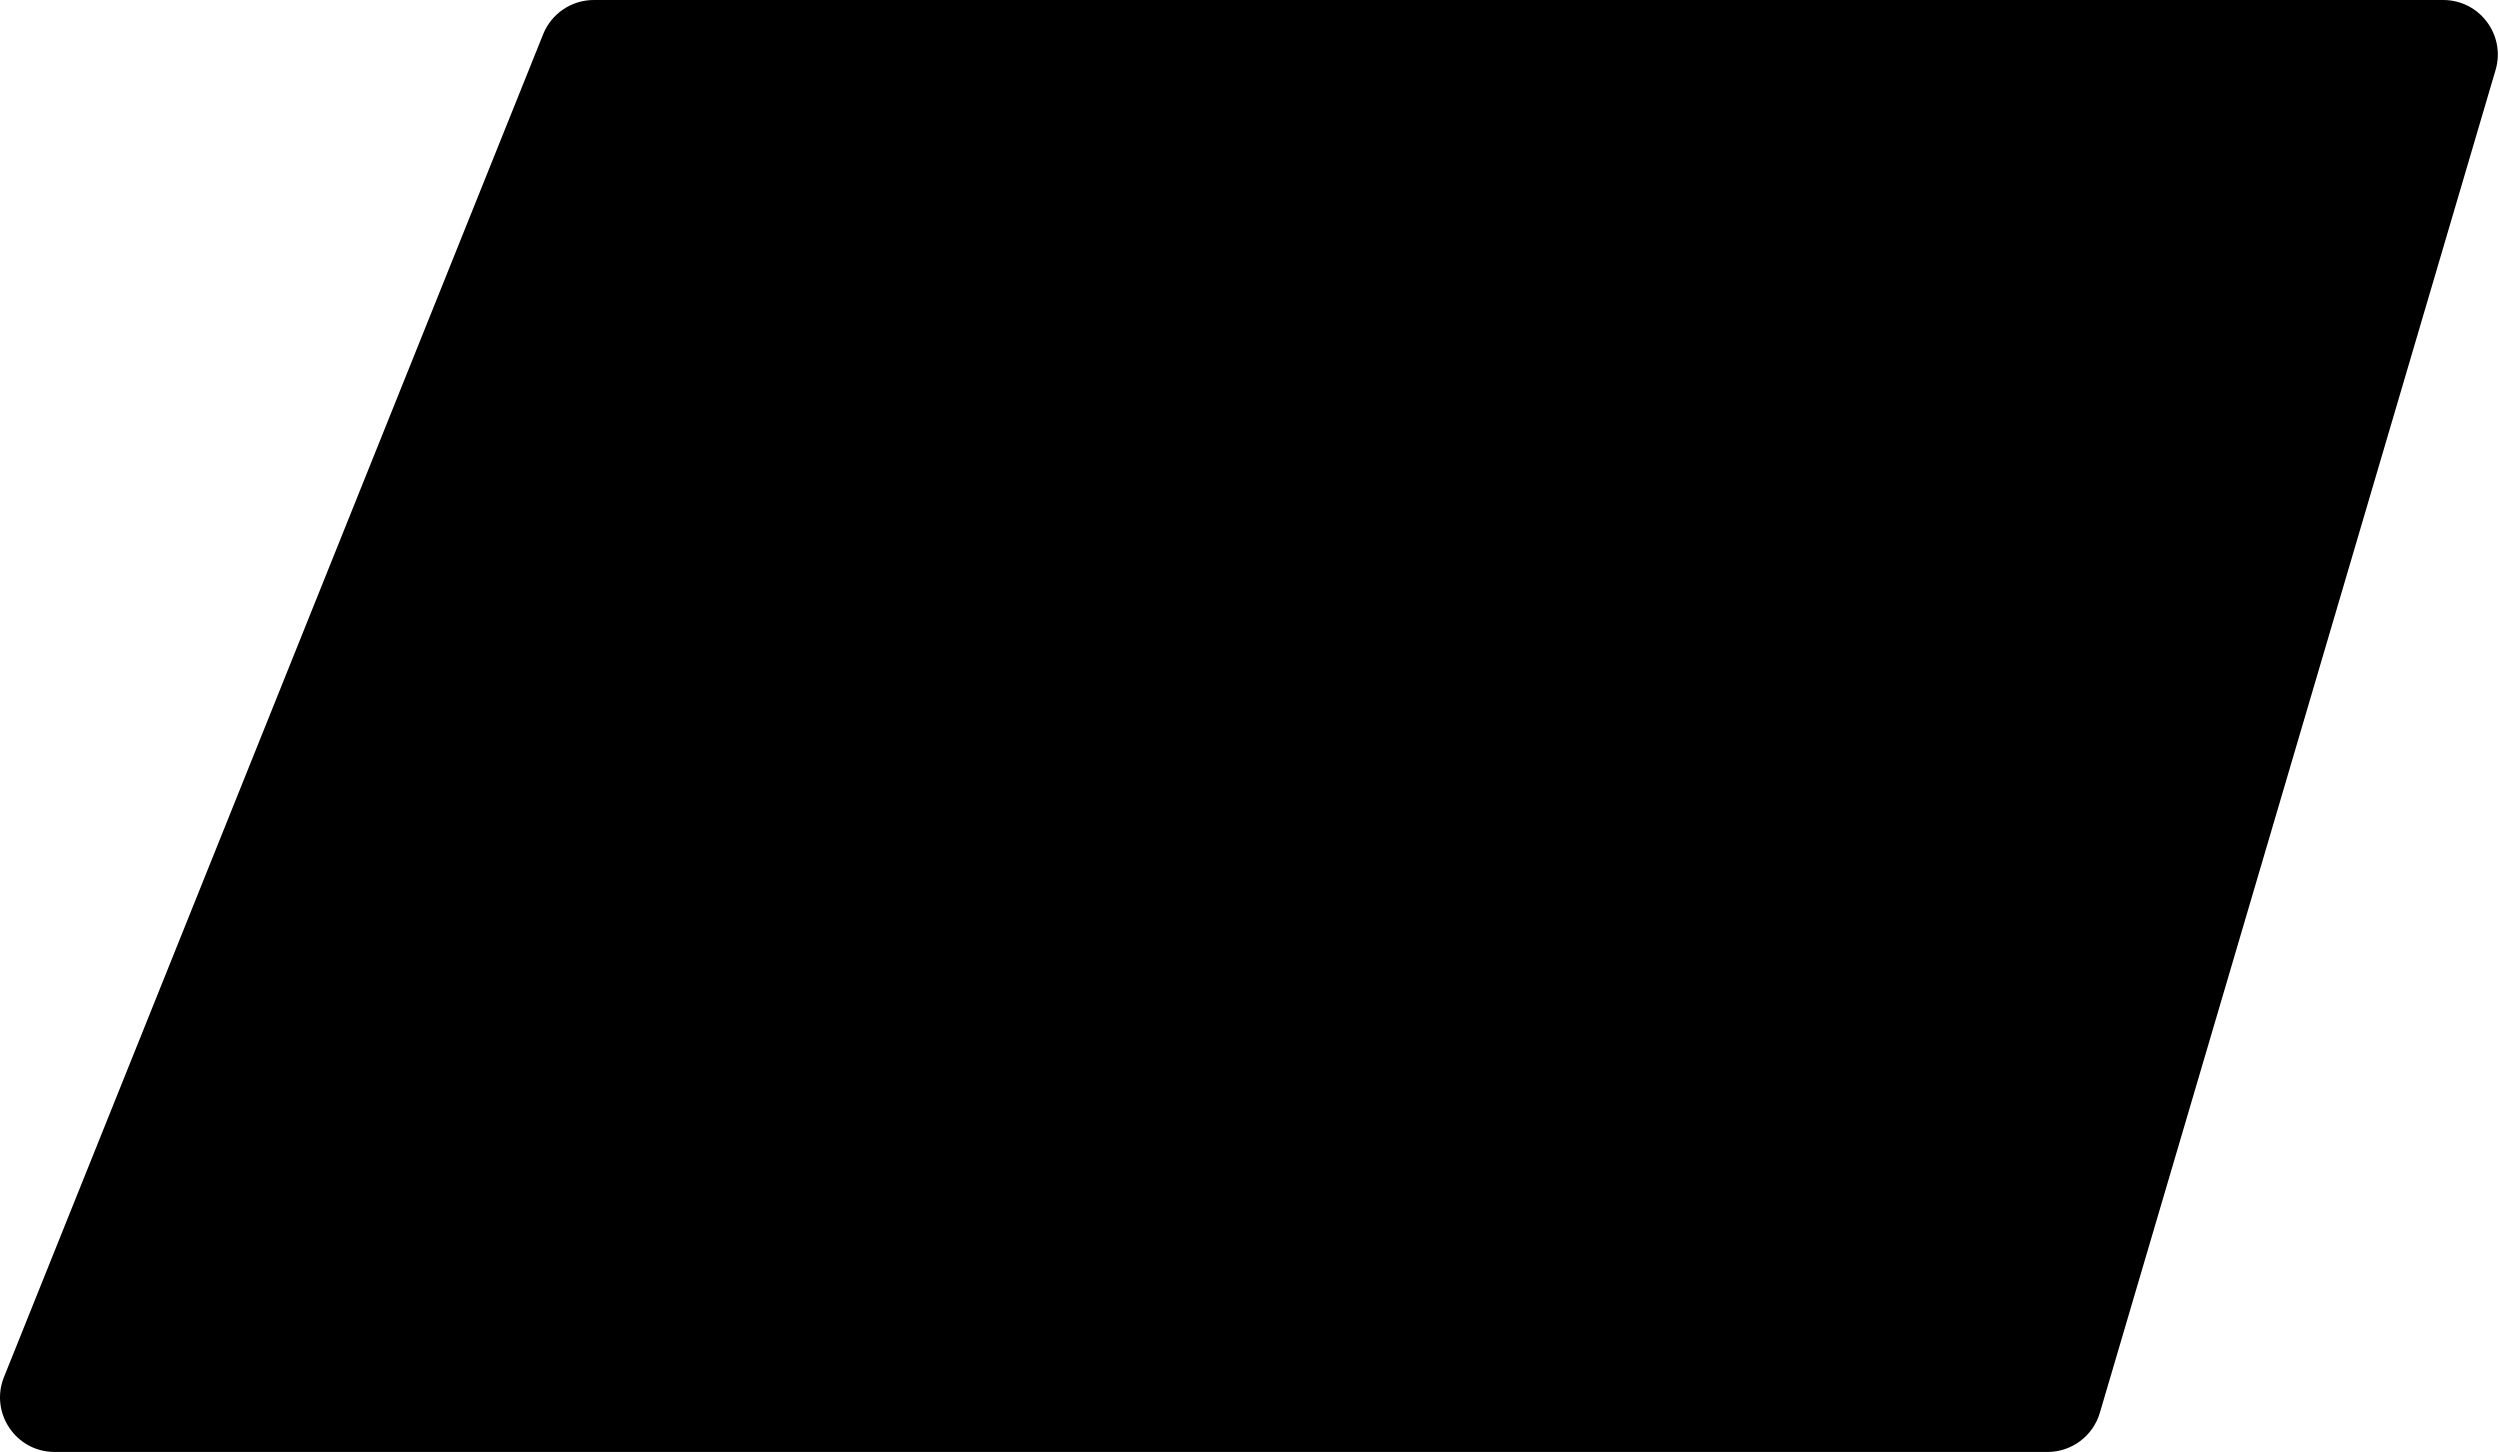
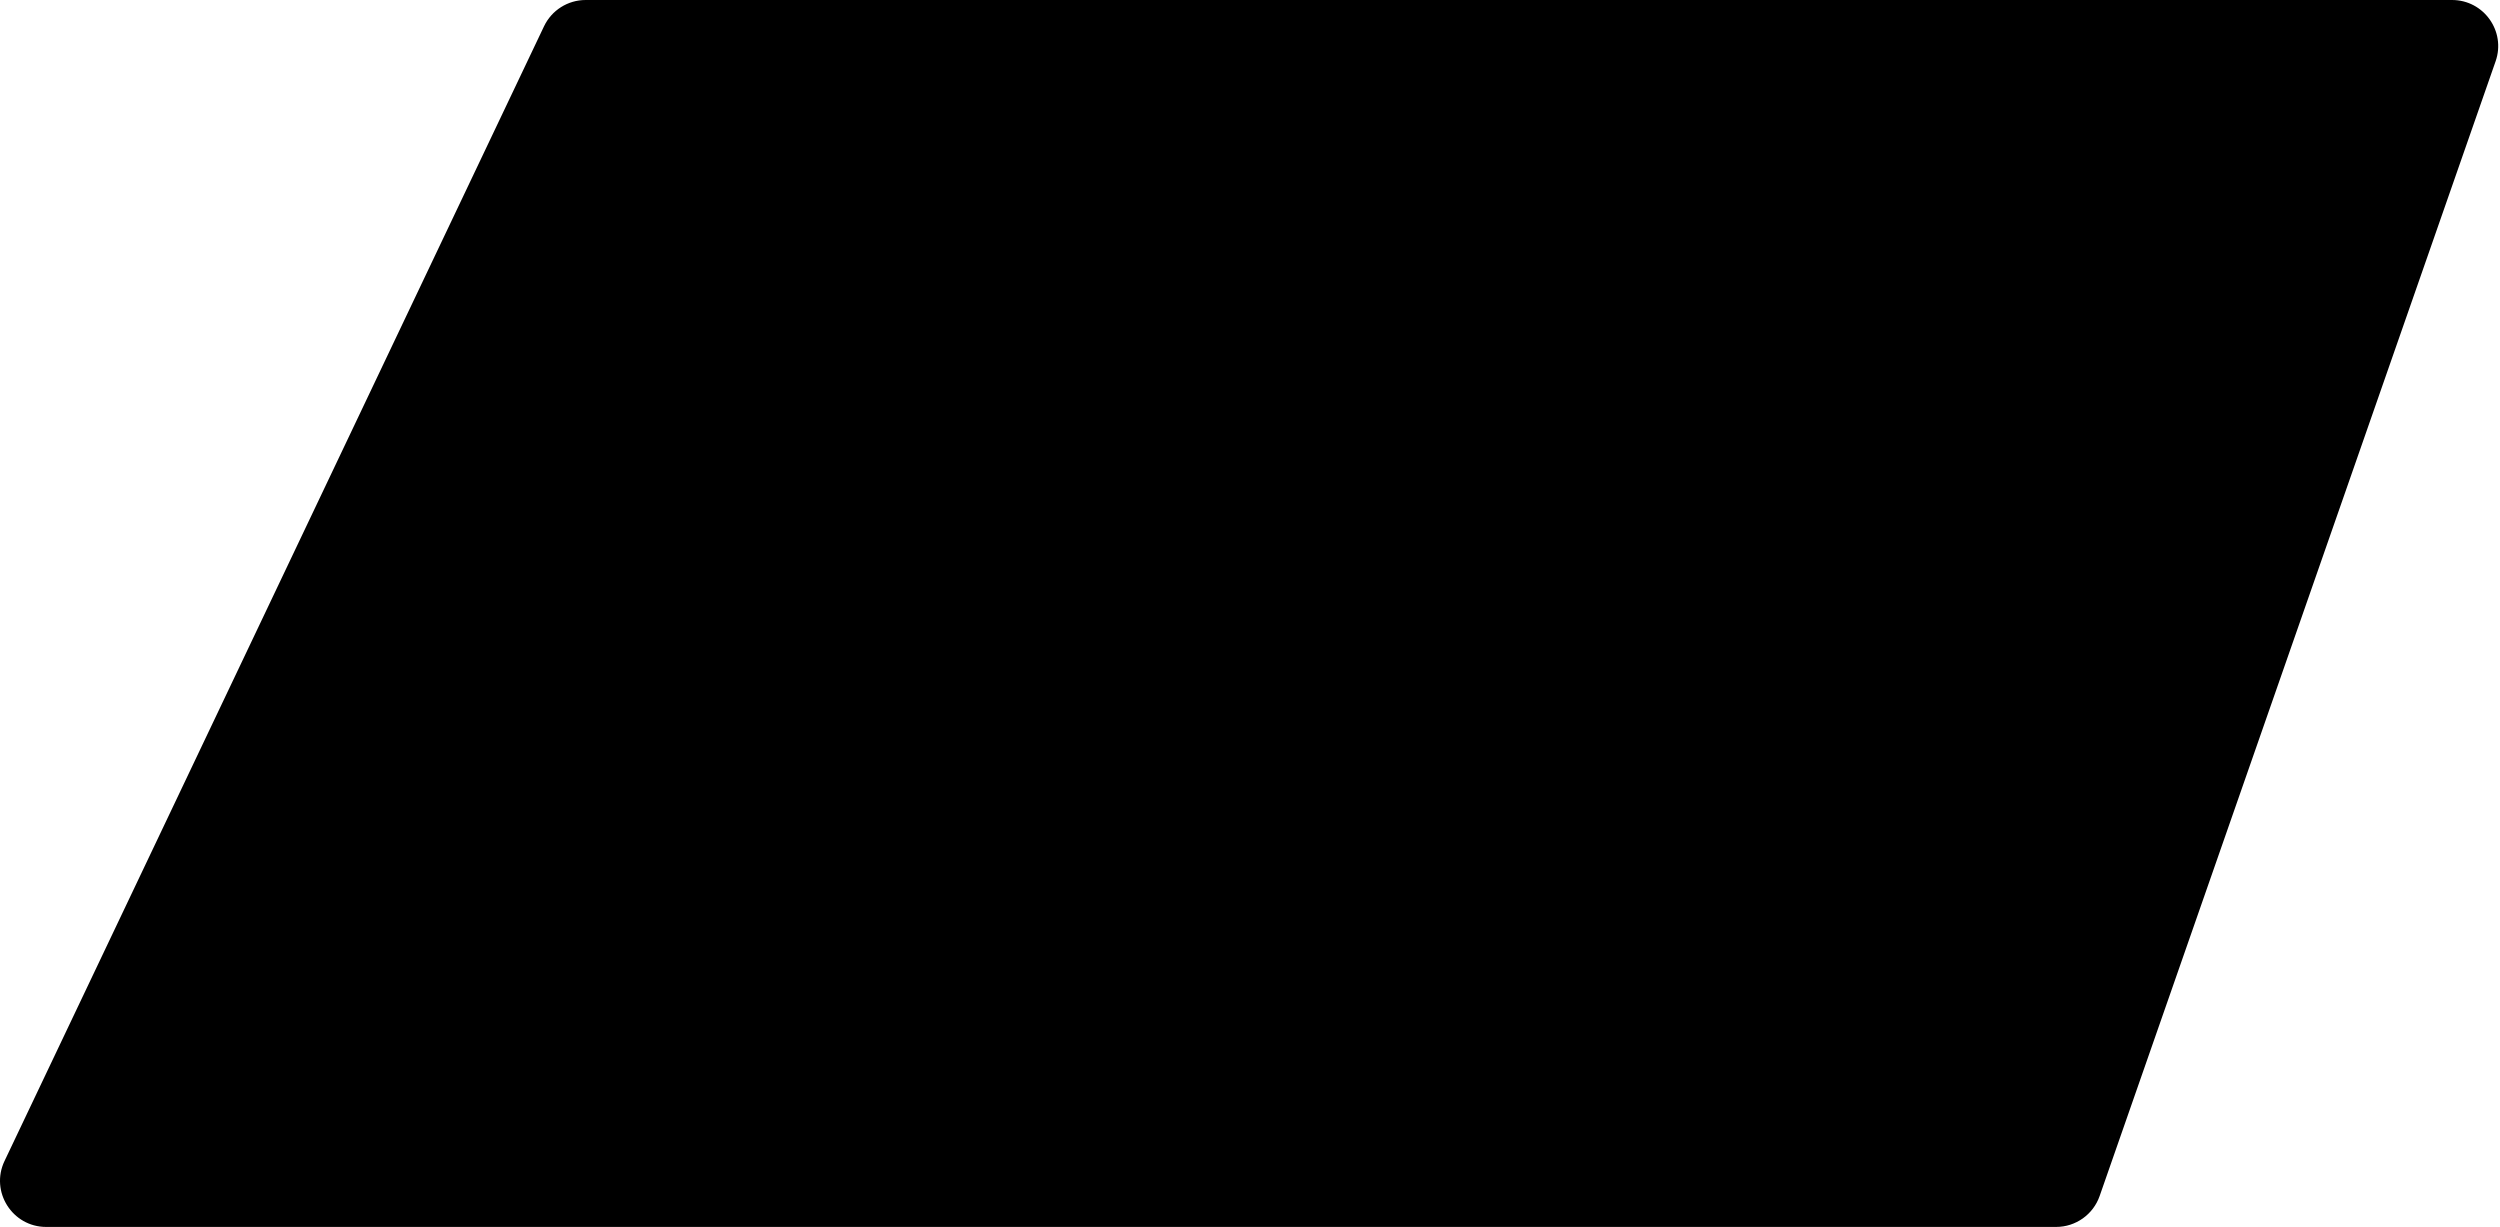
- <svg xmlns="http://www.w3.org/2000/svg" width="916" height="532" viewBox="0 0 916 532" fill="none">
-   <path d="M199.009 12.548C202.052 4.968 209.4 0 217.568 0H895.193C908.55 0 918.153 12.842 914.377 25.654L769.383 517.654C766.876 526.16 759.067 532 750.199 532H20.02C5.859 532 -3.816 517.689 1.46 504.548L199.009 12.548Z" fill="black" />
+ <svg xmlns="http://www.w3.org/2000/svg" width="1084" height="532" viewBox="0 0 1084 532" fill="none">
+   <path d="M235.882 11.412C239.196 4.441 246.225 0 253.944 0H1063.21C1076.98 0 1086.63 13.589 1082.09 26.59L910.402 518.59C907.599 526.62 900.024 532 891.519 532H20.024C5.33 532 -4.348 516.683 1.962 503.412L235.882 11.412Z" fill="black" />
</svg>
